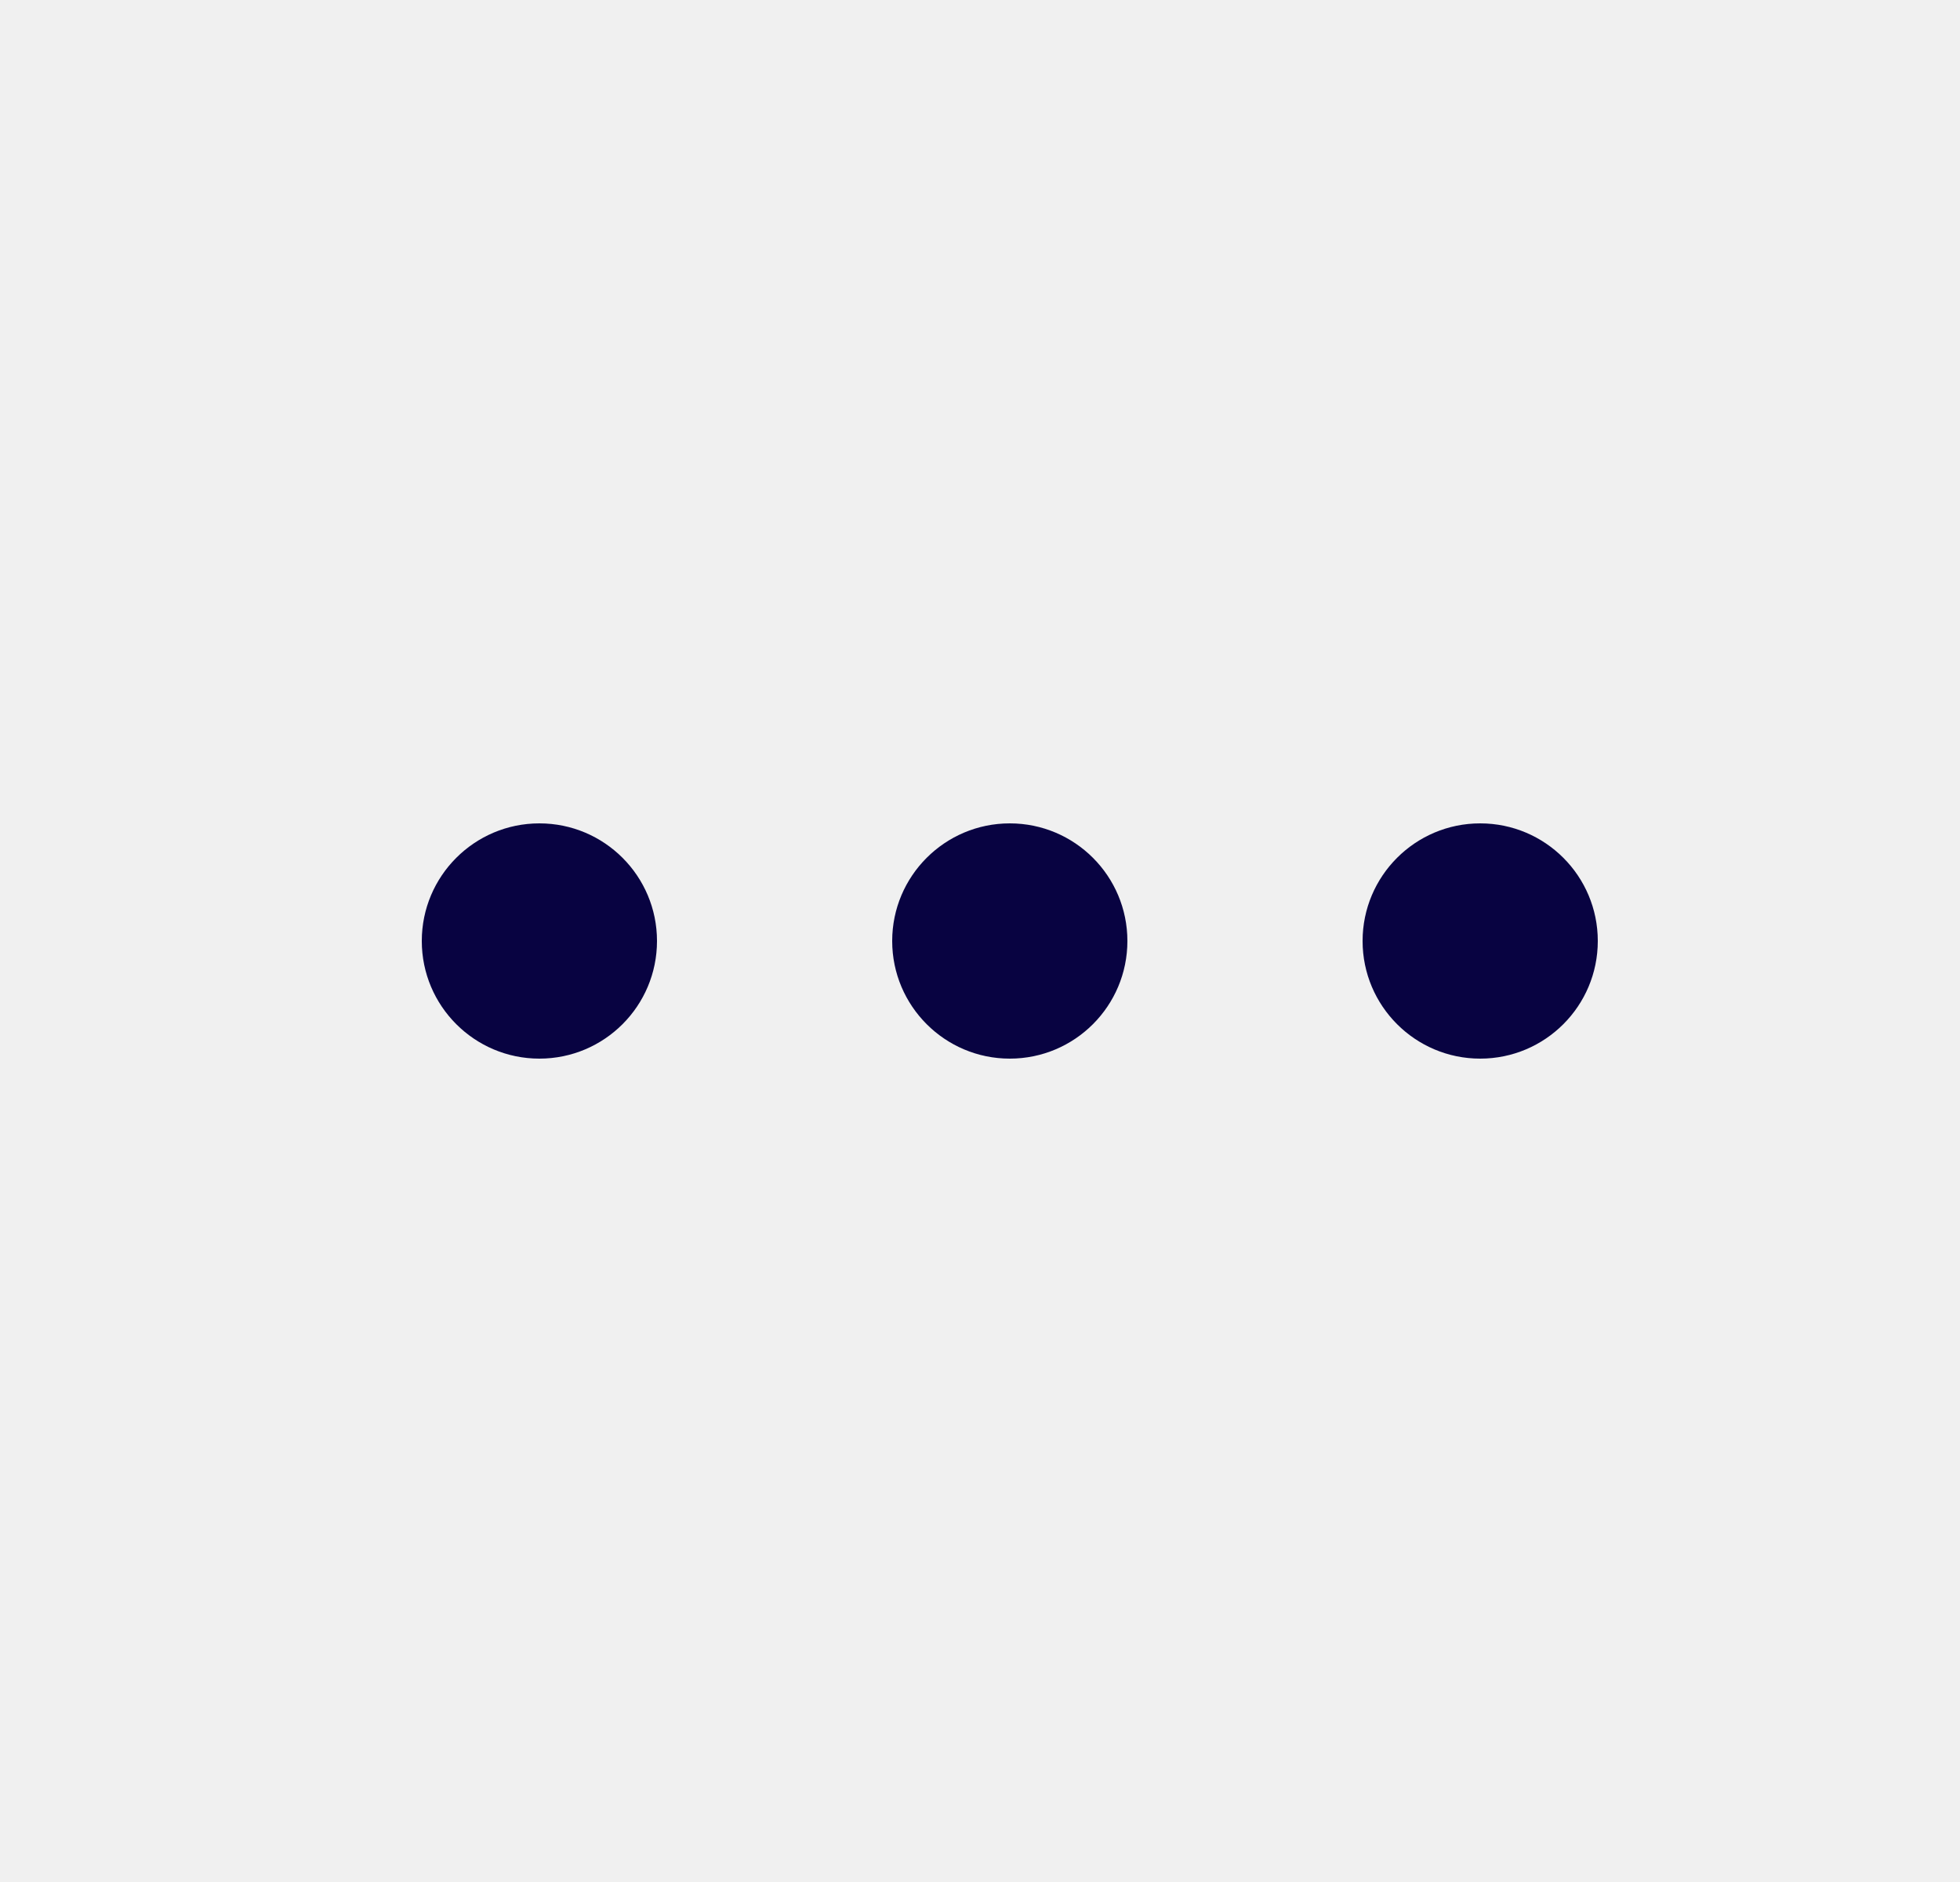
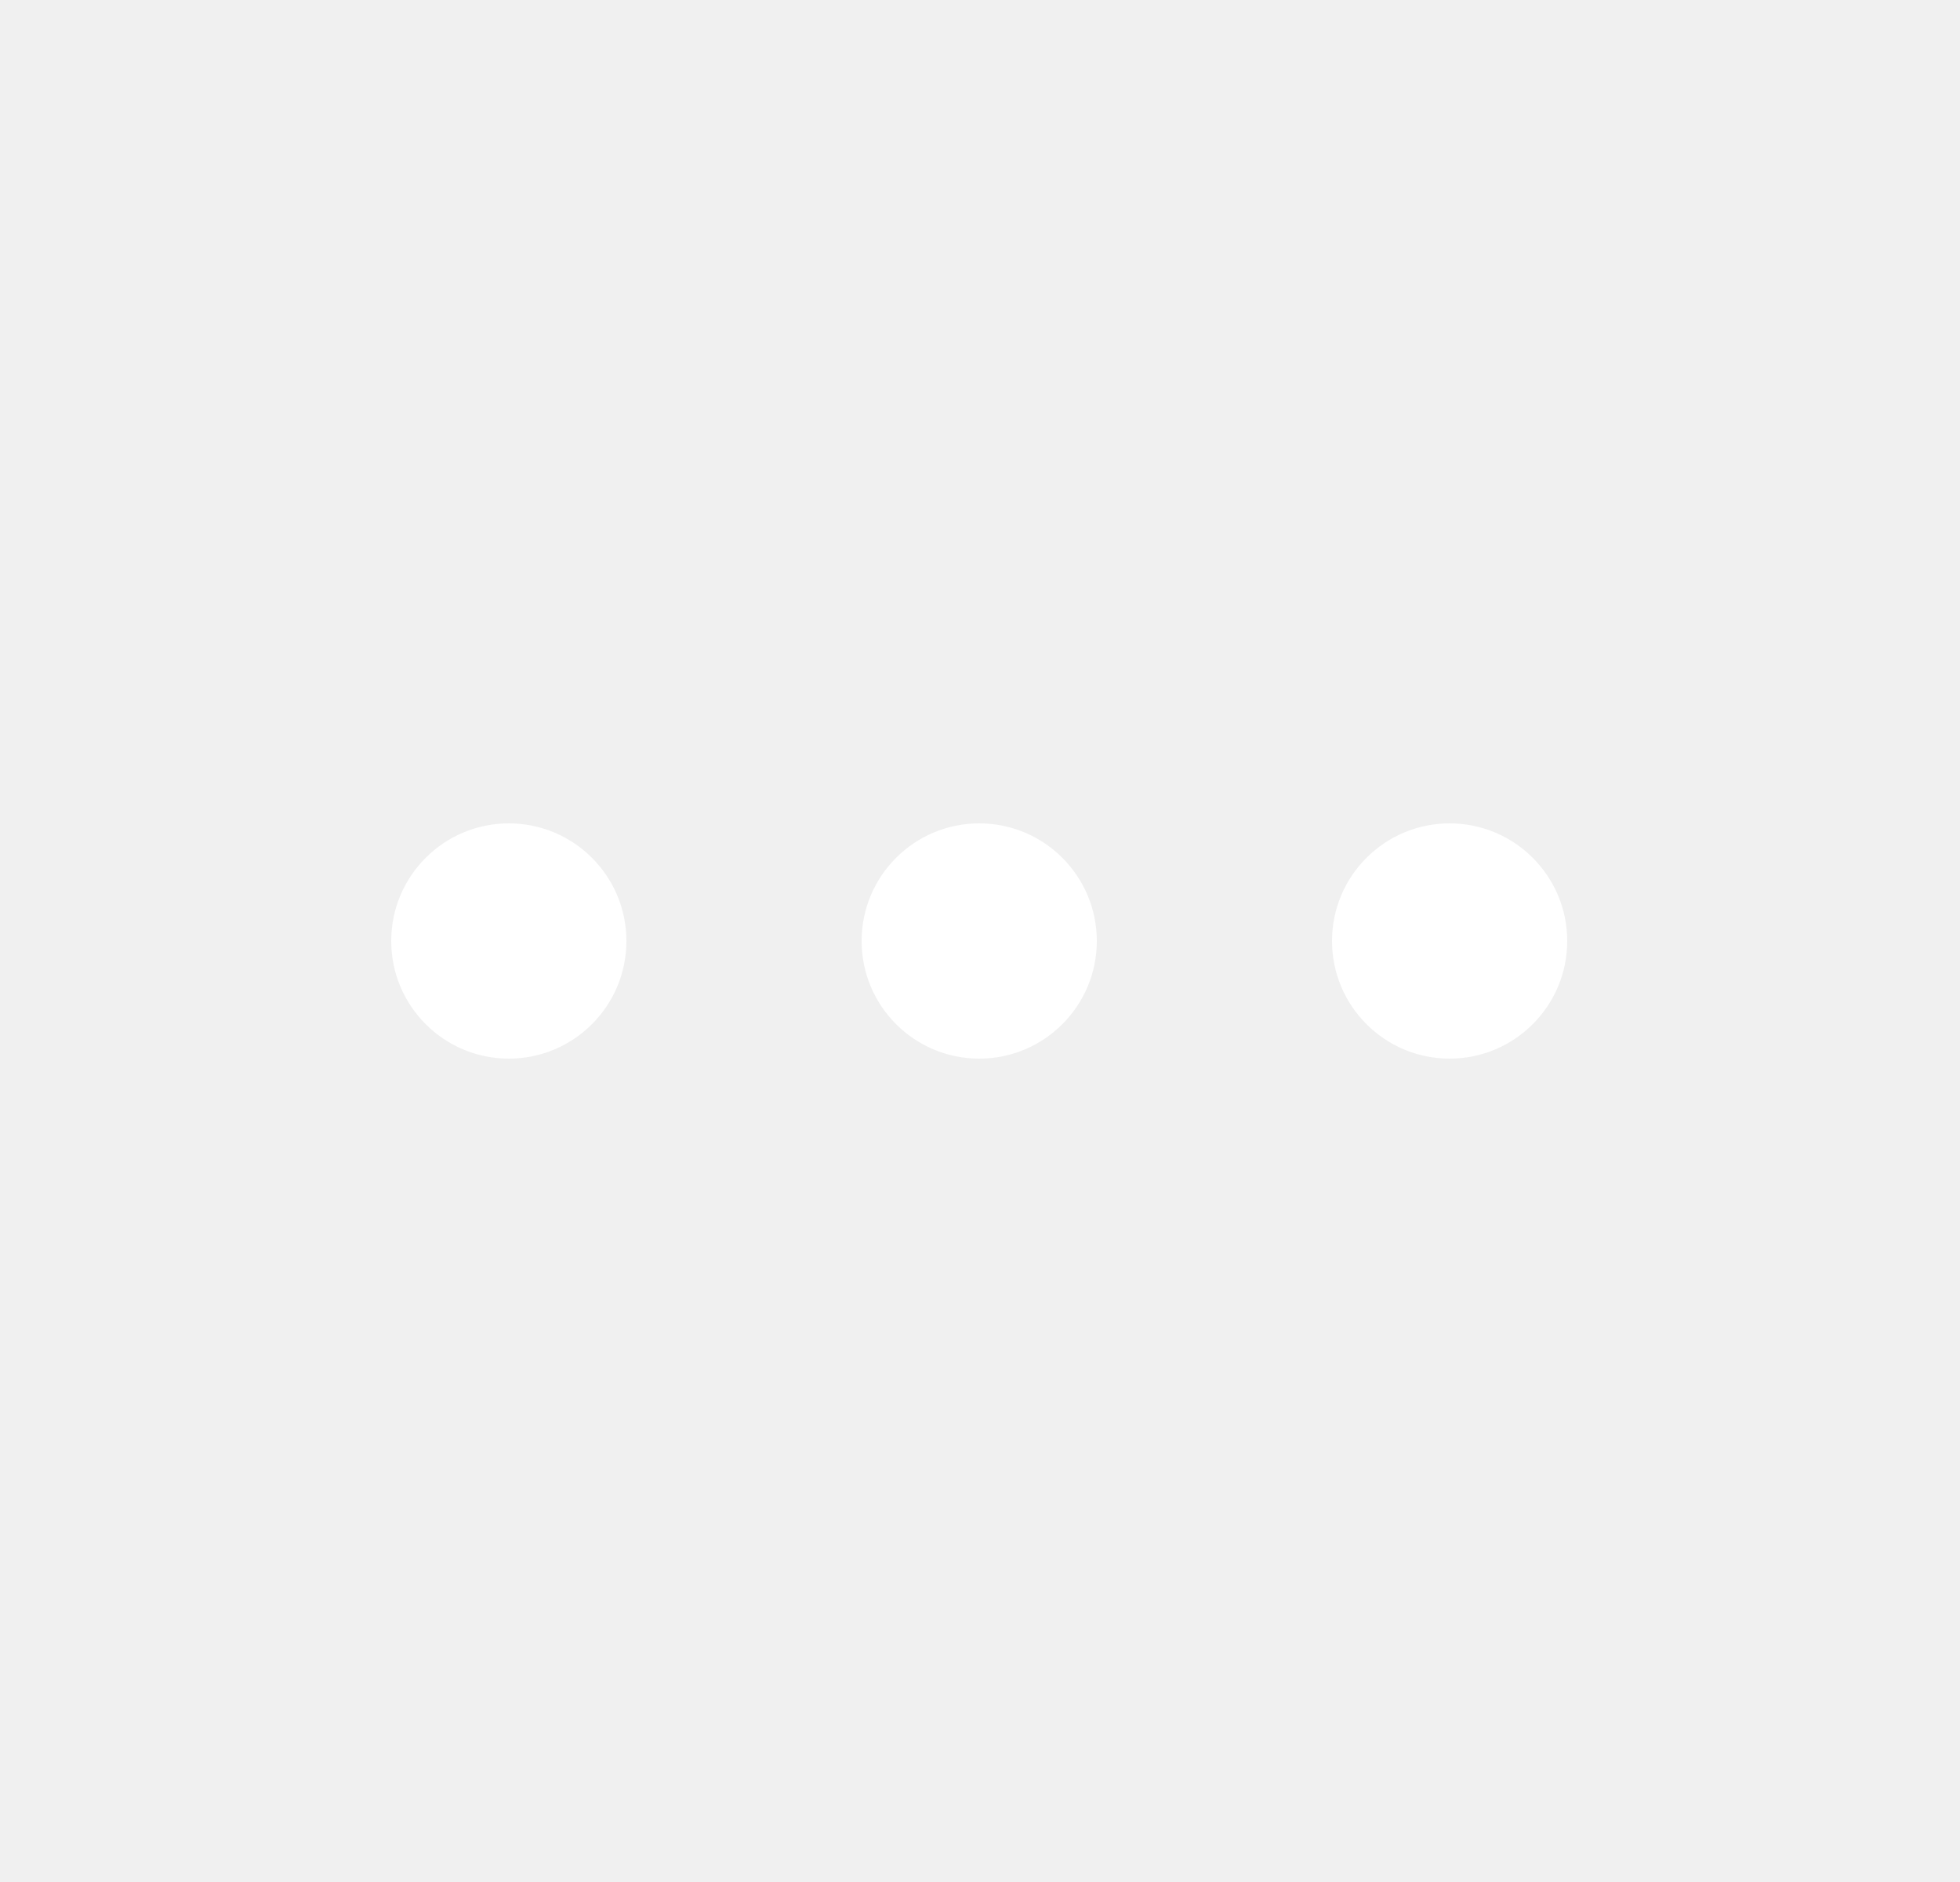
<svg xmlns="http://www.w3.org/2000/svg" width="25" height="24" viewBox="0 0 25 24" fill="none">
-   <path d="M17.38 12C17.38 12.828 18.052 13.5 18.88 13.5C19.709 13.5 20.38 12.828 20.38 12C20.38 11.172 19.709 10.5 18.88 10.5C18.052 10.5 17.38 11.172 17.38 12Z" fill="#080341" />
-   <path d="M11.38 12C11.38 12.828 12.052 13.5 12.88 13.5C13.709 13.5 14.38 12.828 14.38 12C14.38 11.172 13.709 10.5 12.88 10.5C12.052 10.5 11.38 11.172 11.38 12Z" fill="#080341" />
-   <path d="M5.38 12C5.38 12.828 6.052 13.5 6.88 13.5C7.709 13.5 8.38 12.828 8.38 12C8.38 11.172 7.709 10.5 6.88 10.5C6.052 10.5 5.38 11.172 5.38 12Z" fill="#080341" />
+   <path d="M16.99 12C16.99 12.828 17.662 13.5 18.49 13.5C19.318 13.5 19.99 12.828 19.99 12C19.99 11.172 19.318 10.5 18.49 10.5C17.662 10.5 16.99 11.172 16.99 12Z" fill="white" />
+   <path d="M10.99 12C10.99 12.828 11.662 13.5 12.49 13.5C13.318 13.5 13.99 12.828 13.99 12C13.99 11.172 13.318 10.5 12.49 10.5C11.662 10.5 10.99 11.172 10.99 12Z" fill="white" />
+   <path d="M4.99 12C4.99 12.828 5.662 13.5 6.49 13.5C7.318 13.5 7.99 12.828 7.99 12C7.99 11.172 7.318 10.5 6.49 10.5C5.662 10.5 4.99 11.172 4.99 12Z" fill="white" />
</svg>
